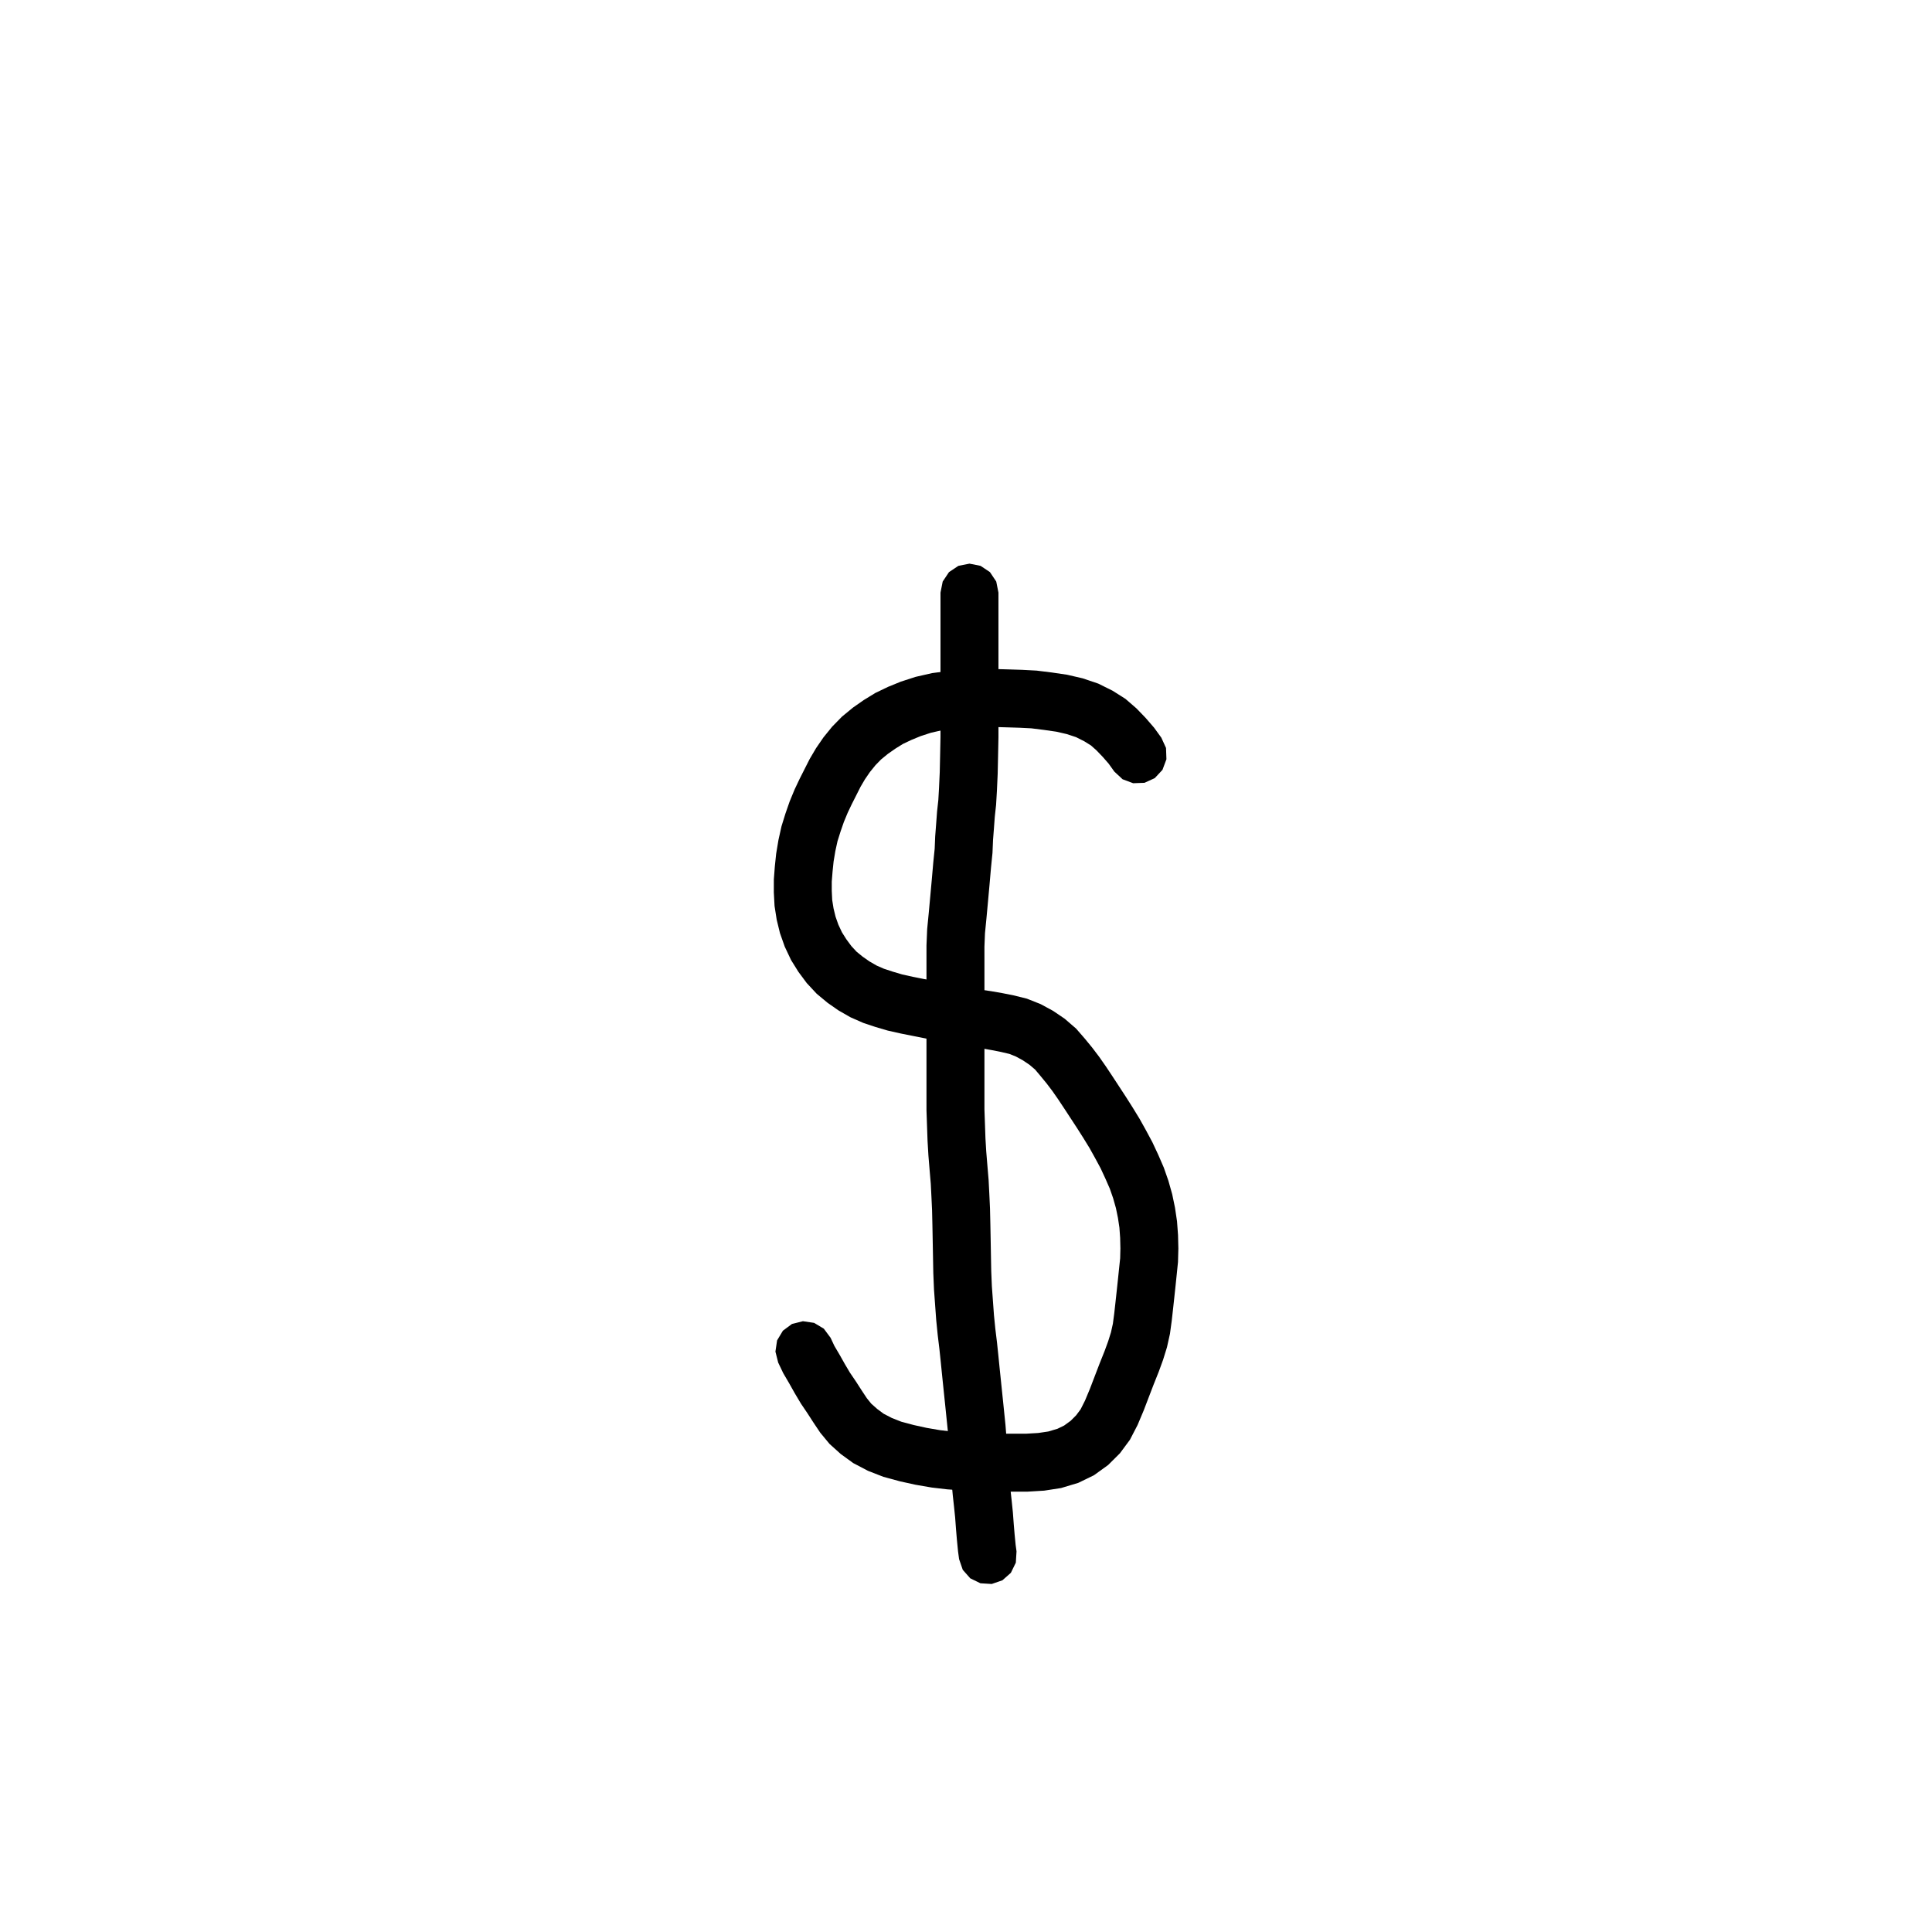
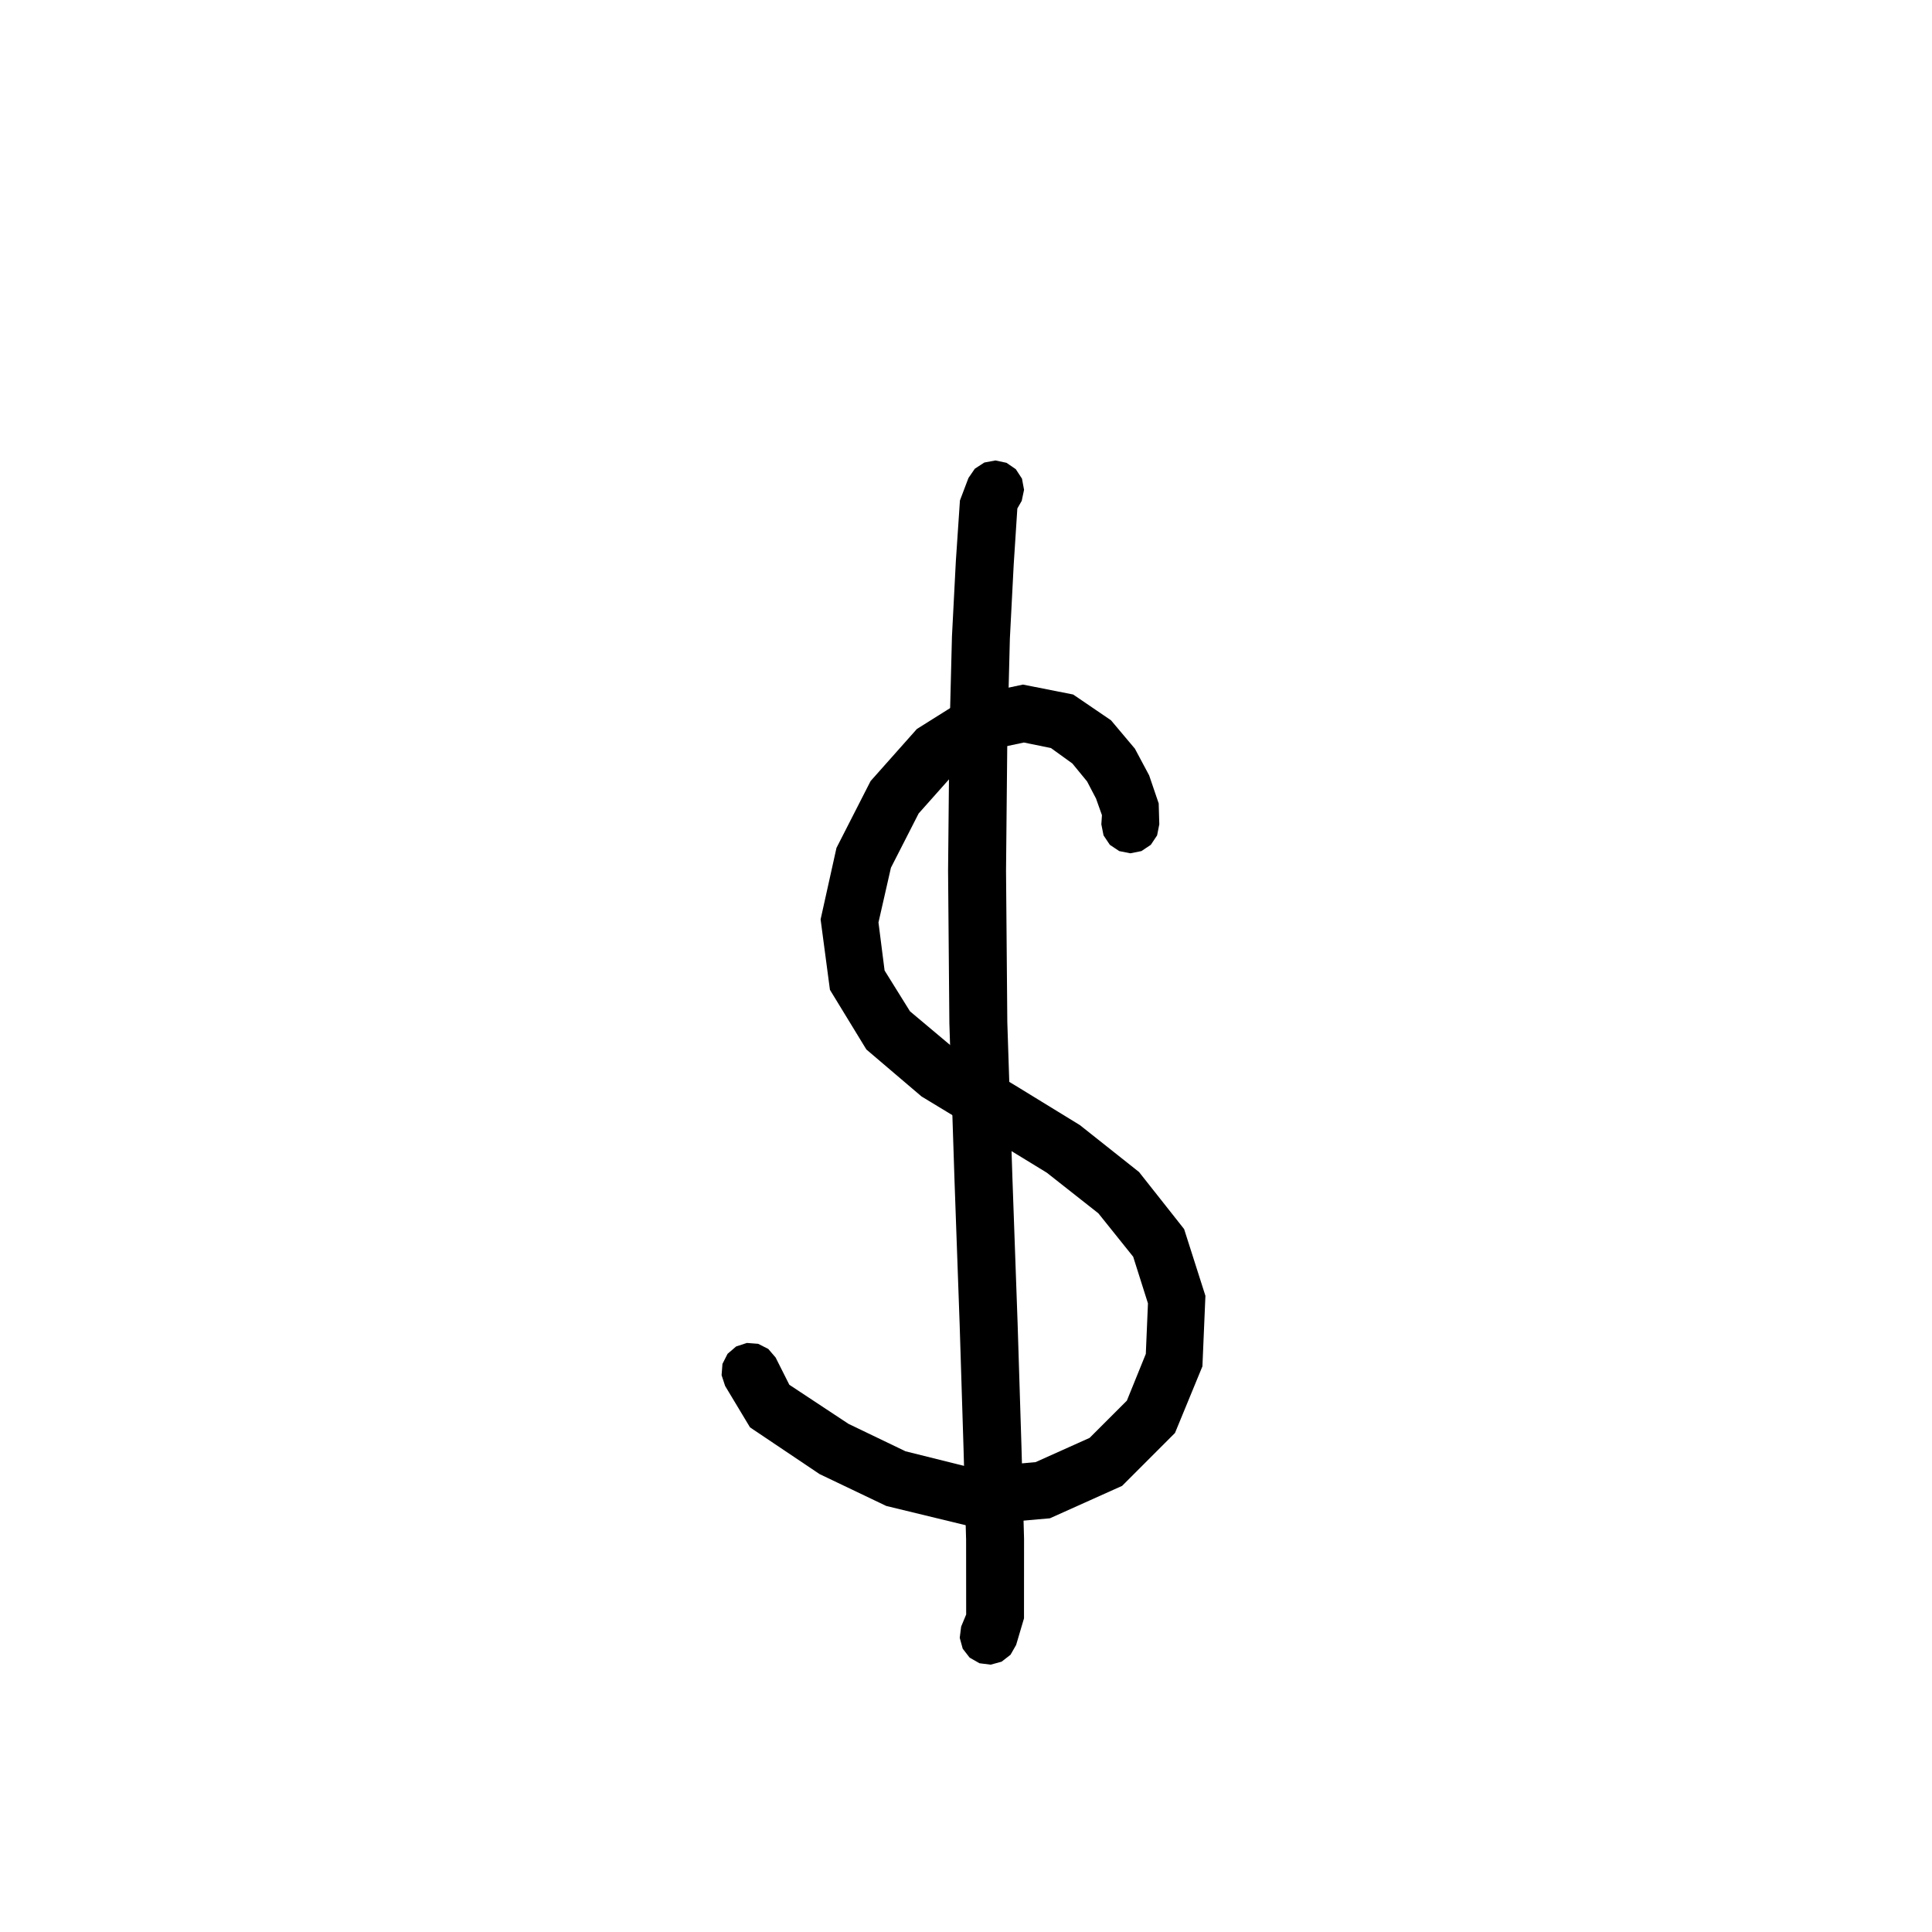
<svg xmlns="http://www.w3.org/2000/svg" viewBox="0 0 300 300" width="300" height="300">
-   <path d="M 180.33 114.544 L 179.208 112.996 L 177.88 111.462 L 176.466 109.997 L 174.761 108.521 L 172.776 107.262 L 170.538 106.15 L 168.103 105.328 L 165.69 104.771 L 163.31 104.421 L 160.952 104.13 L 158.722 104.012 L 156.788 103.951 L 154.716 103.892 L 152.434 103.832 L 149.891 103.945 L 147.406 104.169 L 144.74 104.519 L 142.179 105.102 L 139.891 105.841 L 137.886 106.66 L 135.919 107.605 L 134.123 108.705 L 132.444 109.879 L 130.743 111.279 L 129.22 112.834 L 127.872 114.494 L 126.713 116.181 L 125.728 117.854 L 124.925 119.439 L 124.162 120.949 L 123.396 122.567 L 122.624 124.434 L 121.968 126.317 L 121.349 128.311 L 120.876 130.442 L 120.522 132.566 L 120.315 134.544 L 120.162 136.549 L 120.159 138.565 L 120.272 140.681 L 120.607 142.821 L 121.114 144.897 L 121.854 146.996 L 122.833 149.07 L 123.977 150.909 L 125.275 152.654 L 126.827 154.321 L 128.51 155.718 L 130.193 156.892 L 132.071 157.967 L 134.039 158.832 L 135.948 159.469 L 137.855 160.03 L 139.875 160.483 L 141.753 160.857 L 143.576 161.219 L 145.435 161.589 L 147.267 161.922 L 149.016 162.256 L 150.801 162.558 L 152.472 162.796 L 153.985 163.059 L 155.435 163.346 L 156.728 163.649 L 157.773 164.069 L 158.848 164.658 L 159.861 165.34 L 160.737 166.088 L 161.564 167.072 L 162.524 168.24 L 163.416 169.418 L 164.288 170.668 L 165.25 172.116 L 166.22 173.6 L 167.209 175.112 L 168.204 176.674 L 169.181 178.267 L 170.035 179.8 L 170.899 181.403 L 171.654 183.03 L 172.332 184.579 L 172.844 186.05 L 173.277 187.579 L 173.593 189.11 L 173.822 190.633 L 173.936 192.216 L 173.975 193.857 L 173.937 195.388 L 173.768 196.986 L 173.584 198.756 L 173.401 200.478 L 173.205 202.274 L 173.015 203.979 L 172.807 205.549 L 172.509 206.89 L 172.075 208.273 L 171.524 209.781 L 170.748 211.723 L 169.982 213.719 L 169.241 215.658 L 168.477 217.488 L 167.792 218.845 L 167.096 219.776 L 166.25 220.622 L 165.24 221.356 L 164.205 221.858 L 162.784 222.282 L 161.221 222.513 L 159.294 222.627 L 156.981 222.625 L 154.604 222.625 L 152.391 222.57 L 150.196 222.457 L 147.92 222.304 L 145.974 222.077 L 143.896 221.72 L 141.893 221.28 L 139.947 220.76 L 138.5 220.192 L 137.212 219.525 L 136.217 218.786 L 135.288 217.962 L 134.602 217.113 L 133.828 215.943 L 132.896 214.499 L 131.974 213.14 L 131.195 211.825 L 130.37 210.359 L 129.568 209.001 L 128.969 207.726 L 127.922 206.316 L 126.416 205.415 L 124.679 205.158 L 122.976 205.586 L 121.566 206.632 L 120.665 208.139 L 120.408 209.876 L 120.836 211.579 L 121.62 213.223 L 122.569 214.846 L 123.403 216.33 L 124.376 217.964 L 125.389 219.463 L 126.302 220.878 L 127.372 222.473 L 128.805 224.205 L 130.55 225.778 L 132.487 227.185 L 134.775 228.386 L 137.162 229.318 L 139.751 230.021 L 142.171 230.553 L 144.682 230.984 L 147.104 231.267 L 149.661 231.441 L 152.049 231.563 L 154.493 231.625 L 156.981 231.625 L 159.553 231.623 L 162.154 231.465 L 164.763 231.062 L 167.44 230.256 L 169.871 229.073 L 172.069 227.487 L 173.903 225.663 L 175.451 223.572 L 176.642 221.274 L 177.595 219.008 L 178.387 216.938 L 179.129 215.004 L 179.927 213.004 L 180.6 211.158 L 181.205 209.207 L 181.669 207.121 L 181.947 205.08 L 182.151 203.26 L 182.349 201.441 L 182.535 199.697 L 182.72 197.916 L 182.919 195.966 L 182.975 193.862 L 182.925 191.78 L 182.767 189.641 L 182.453 187.53 L 182.019 185.44 L 181.428 183.344 L 180.71 181.293 L 179.86 179.332 L 178.945 177.372 L 177.93 175.48 L 176.947 173.718 L 175.838 171.907 L 174.772 170.232 L 173.752 168.673 L 172.764 167.163 L 171.729 165.606 L 170.695 164.124 L 169.589 162.665 L 168.457 161.285 L 167.099 159.723 L 165.335 158.196 L 163.527 156.969 L 161.597 155.922 L 159.455 155.072 L 157.376 154.558 L 155.632 154.211 L 153.875 153.906 L 152.187 153.665 L 150.614 153.399 L 148.916 153.074 L 147.118 152.747 L 145.331 152.392 L 143.507 152.029 L 141.734 151.677 L 140.104 151.315 L 138.636 150.88 L 137.261 150.429 L 136.13 149.934 L 135.006 149.287 L 133.959 148.555 L 133.005 147.776 L 132.198 146.904 L 131.411 145.836 L 130.741 144.773 L 130.179 143.576 L 129.74 142.328 L 129.432 141.054 L 129.224 139.752 L 129.156 138.335 L 129.155 136.907 L 129.278 135.357 L 129.44 133.779 L 129.712 132.152 L 130.048 130.62 L 130.515 129.136 L 131.036 127.633 L 131.628 126.206 L 132.244 124.908 L 132.956 123.5 L 133.628 122.167 L 134.303 121.017 L 135.079 119.884 L 135.944 118.817 L 136.818 117.92 L 137.882 117.051 L 139.061 116.23 L 140.215 115.514 L 141.53 114.89 L 142.972 114.298 L 144.553 113.783 L 146.305 113.382 L 148.394 113.114 L 150.498 112.925 L 152.525 112.832 L 154.464 112.889 L 156.52 112.947 L 158.345 113.004 L 160.151 113.095 L 162.106 113.34 L 164.039 113.618 L 165.661 113.991 L 167.097 114.467 L 168.379 115.115 L 169.398 115.749 L 170.256 116.511 L 171.239 117.536 L 172.154 118.585 L 173.029 119.807 L 174.314 121.004 L 175.959 121.618 L 177.714 121.555 L 179.311 120.826 L 180.508 119.541 L 181.122 117.896 L 181.059 116.142 Z" fill="black" fill-rule="nonzero" />
-   <path d="M 146.039 92.023 L 146.039 93.944 L 146.039 95.743 L 146.039 97.839 L 146.039 99.904 L 146.039 101.854 L 146.039 103.955 L 146.039 106.38 L 146.039 108.632 L 146.039 111.451 L 146.039 114.421 L 145.981 117.258 L 145.924 119.879 L 145.811 122.359 L 145.703 124.234 L 145.507 126.014 L 145.36 127.994 L 145.215 129.887 L 145.137 131.784 L 144.922 133.897 L 144.684 136.628 L 144.449 139.214 L 144.215 141.77 L 143.97 144.278 L 143.864 146.796 L 143.863 148.7 L 143.863 150.499 L 143.863 152.449 L 143.863 154.399 L 143.863 156.266 L 143.863 158.609 L 143.863 160.952 L 143.863 163.295 L 143.863 165.638 L 143.863 168.132 L 143.863 170.15 L 143.864 172.423 L 143.947 174.807 L 144.031 177.19 L 144.164 179.42 L 144.352 181.717 L 144.532 183.834 L 144.63 185.781 L 144.73 187.901 L 144.786 190.341 L 144.831 192.74 L 144.877 195.208 L 144.923 197.685 L 145.031 200.248 L 145.197 202.533 L 145.375 204.976 L 145.605 207.286 L 145.87 209.47 L 146.071 211.388 L 146.265 213.314 L 146.446 215.076 L 146.628 216.833 L 146.809 218.577 L 146.99 220.35 L 147.166 222.065 L 147.293 223.688 L 147.381 225.384 L 147.49 227.156 L 147.644 228.883 L 147.793 230.518 L 147.946 232.188 L 148.142 233.965 L 148.315 235.644 L 148.448 237.439 L 148.588 239.104 L 148.764 240.893 L 148.928 242.106 L 149.499 243.766 L 150.662 245.081 L 152.24 245.851 L 153.992 245.959 L 155.653 245.388 L 156.968 244.225 L 157.738 242.647 L 157.846 240.894 L 157.707 239.883 L 157.551 238.284 L 157.42 236.731 L 157.28 234.854 L 157.091 233.01 L 156.9 231.281 L 156.756 229.701 L 156.608 228.075 L 156.465 226.482 L 156.367 224.875 L 156.274 223.101 L 156.129 221.254 L 155.943 219.434 L 155.762 217.656 L 155.58 215.906 L 155.399 214.152 L 155.218 212.403 L 155.024 210.469 L 154.813 208.453 L 154.55 206.297 L 154.342 204.209 L 154.173 201.88 L 154.017 199.739 L 153.919 197.411 L 153.875 195.042 L 153.83 192.573 L 153.784 190.152 L 153.725 187.592 L 153.619 185.342 L 153.511 183.222 L 153.321 180.97 L 153.141 178.78 L 153.021 176.77 L 152.942 174.492 L 152.863 172.261 L 152.863 170.15 L 152.863 168.132 L 152.863 165.638 L 152.863 163.295 L 152.863 160.952 L 152.863 158.609 L 152.863 156.266 L 152.863 154.399 L 152.863 152.449 L 152.863 150.499 L 152.863 148.7 L 152.862 147.005 L 152.947 144.91 L 153.174 142.621 L 153.412 140.032 L 153.649 137.425 L 153.883 134.734 L 154.113 132.441 L 154.199 130.416 L 154.335 128.671 L 154.47 126.831 L 154.672 124.974 L 154.799 122.819 L 154.919 120.181 L 154.979 117.448 L 155.039 114.51 L 155.039 111.451 L 155.039 108.632 L 155.039 106.38 L 155.039 103.955 L 155.039 101.854 L 155.039 99.904 L 155.039 97.839 L 155.039 95.743 L 155.039 93.944 L 155.039 92.023 L 154.697 90.301 L 153.721 88.841 L 152.261 87.866 L 150.539 87.523 L 148.817 87.866 L 147.357 88.841 L 146.382 90.301 Z" fill="black" fill-rule="nonzero" />
+   <path d="M 180.016 128 L 179.922 124.755 L 178.439 120.398 L 176.227 116.255 L 172.516 111.846 L 166.641 107.844 L 158.844 106.301 L 150.55 108.061 L 142.37 113.198 L 135.185 121.283 L 129.888 131.659 L 127.422 142.763 L 128.872 153.698 L 134.529 162.963 L 143.104 170.265 L 152.977 176.245 L 162.546 182.094 L 170.555 188.404 L 175.96 195.145 L 178.254 202.388 L 177.921 210.234 L 174.979 217.493 L 169.189 223.276 L 160.805 227.039 L 150.87 227.914 L 140.611 225.356 L 131.758 221.099 L 122.568 215.027 L 120.438 210.794 L 119.295 209.461 L 117.729 208.667 L 115.978 208.532 L 114.309 209.078 L 112.976 210.221 L 112.182 211.787 L 112.048 213.537 L 112.594 215.206 L 116.463 221.64 L 127.273 228.901 L 137.62 233.844 L 150.161 236.886 L 163.026 235.761 L 174.242 230.724 L 182.453 222.507 L 186.711 212.166 L 187.177 201.212 L 183.872 190.855 L 176.876 181.996 L 167.685 174.706 L 157.654 168.555 L 148.327 162.935 L 141.302 157.037 L 137.359 150.702 L 136.409 143.237 L 138.343 134.741 L 142.646 126.317 L 148.261 120.002 L 154.081 116.339 L 158.987 115.299 L 163.19 116.156 L 166.515 118.554 L 168.804 121.345 L 170.192 124.002 L 171.109 126.578 L 171.016 128 L 171.358 129.722 L 172.334 131.182 L 173.794 132.157 L 175.516 132.5 L 177.238 132.157 L 178.698 131.182 L 179.673 129.722 Z" fill="black" fill-rule="nonzero" />
+   <path d="M 150.379 74.227 L 149.059 77.708 L 148.423 87.139 L 147.819 98.836 L 147.416 114.725 L 147.216 135.2 L 147.417 158.894 L 148.218 183.354 L 149.018 205.751 L 149.618 224.935 L 150.016 239.069 L 150.026 250.701 L 149.247 252.577 L 149.027 254.319 L 149.491 256.012 L 150.567 257.4 L 152.093 258.269 L 153.835 258.489 L 155.528 258.025 L 156.915 256.948 L 157.785 255.423 L 159.006 251.299 L 159.015 238.931 L 158.614 224.665 L 158.013 205.449 L 157.213 183.046 L 156.415 158.706 L 156.216 135.2 L 156.415 114.875 L 156.813 99.164 L 157.408 87.661 L 157.972 78.959 L 158.652 77.773 L 159.015 76.055 L 158.694 74.329 L 157.736 72.857 L 156.288 71.864 L 154.57 71.5 L 152.844 71.822 L 151.373 72.779 Z" fill="black" fill-rule="nonzero" />
</svg>
